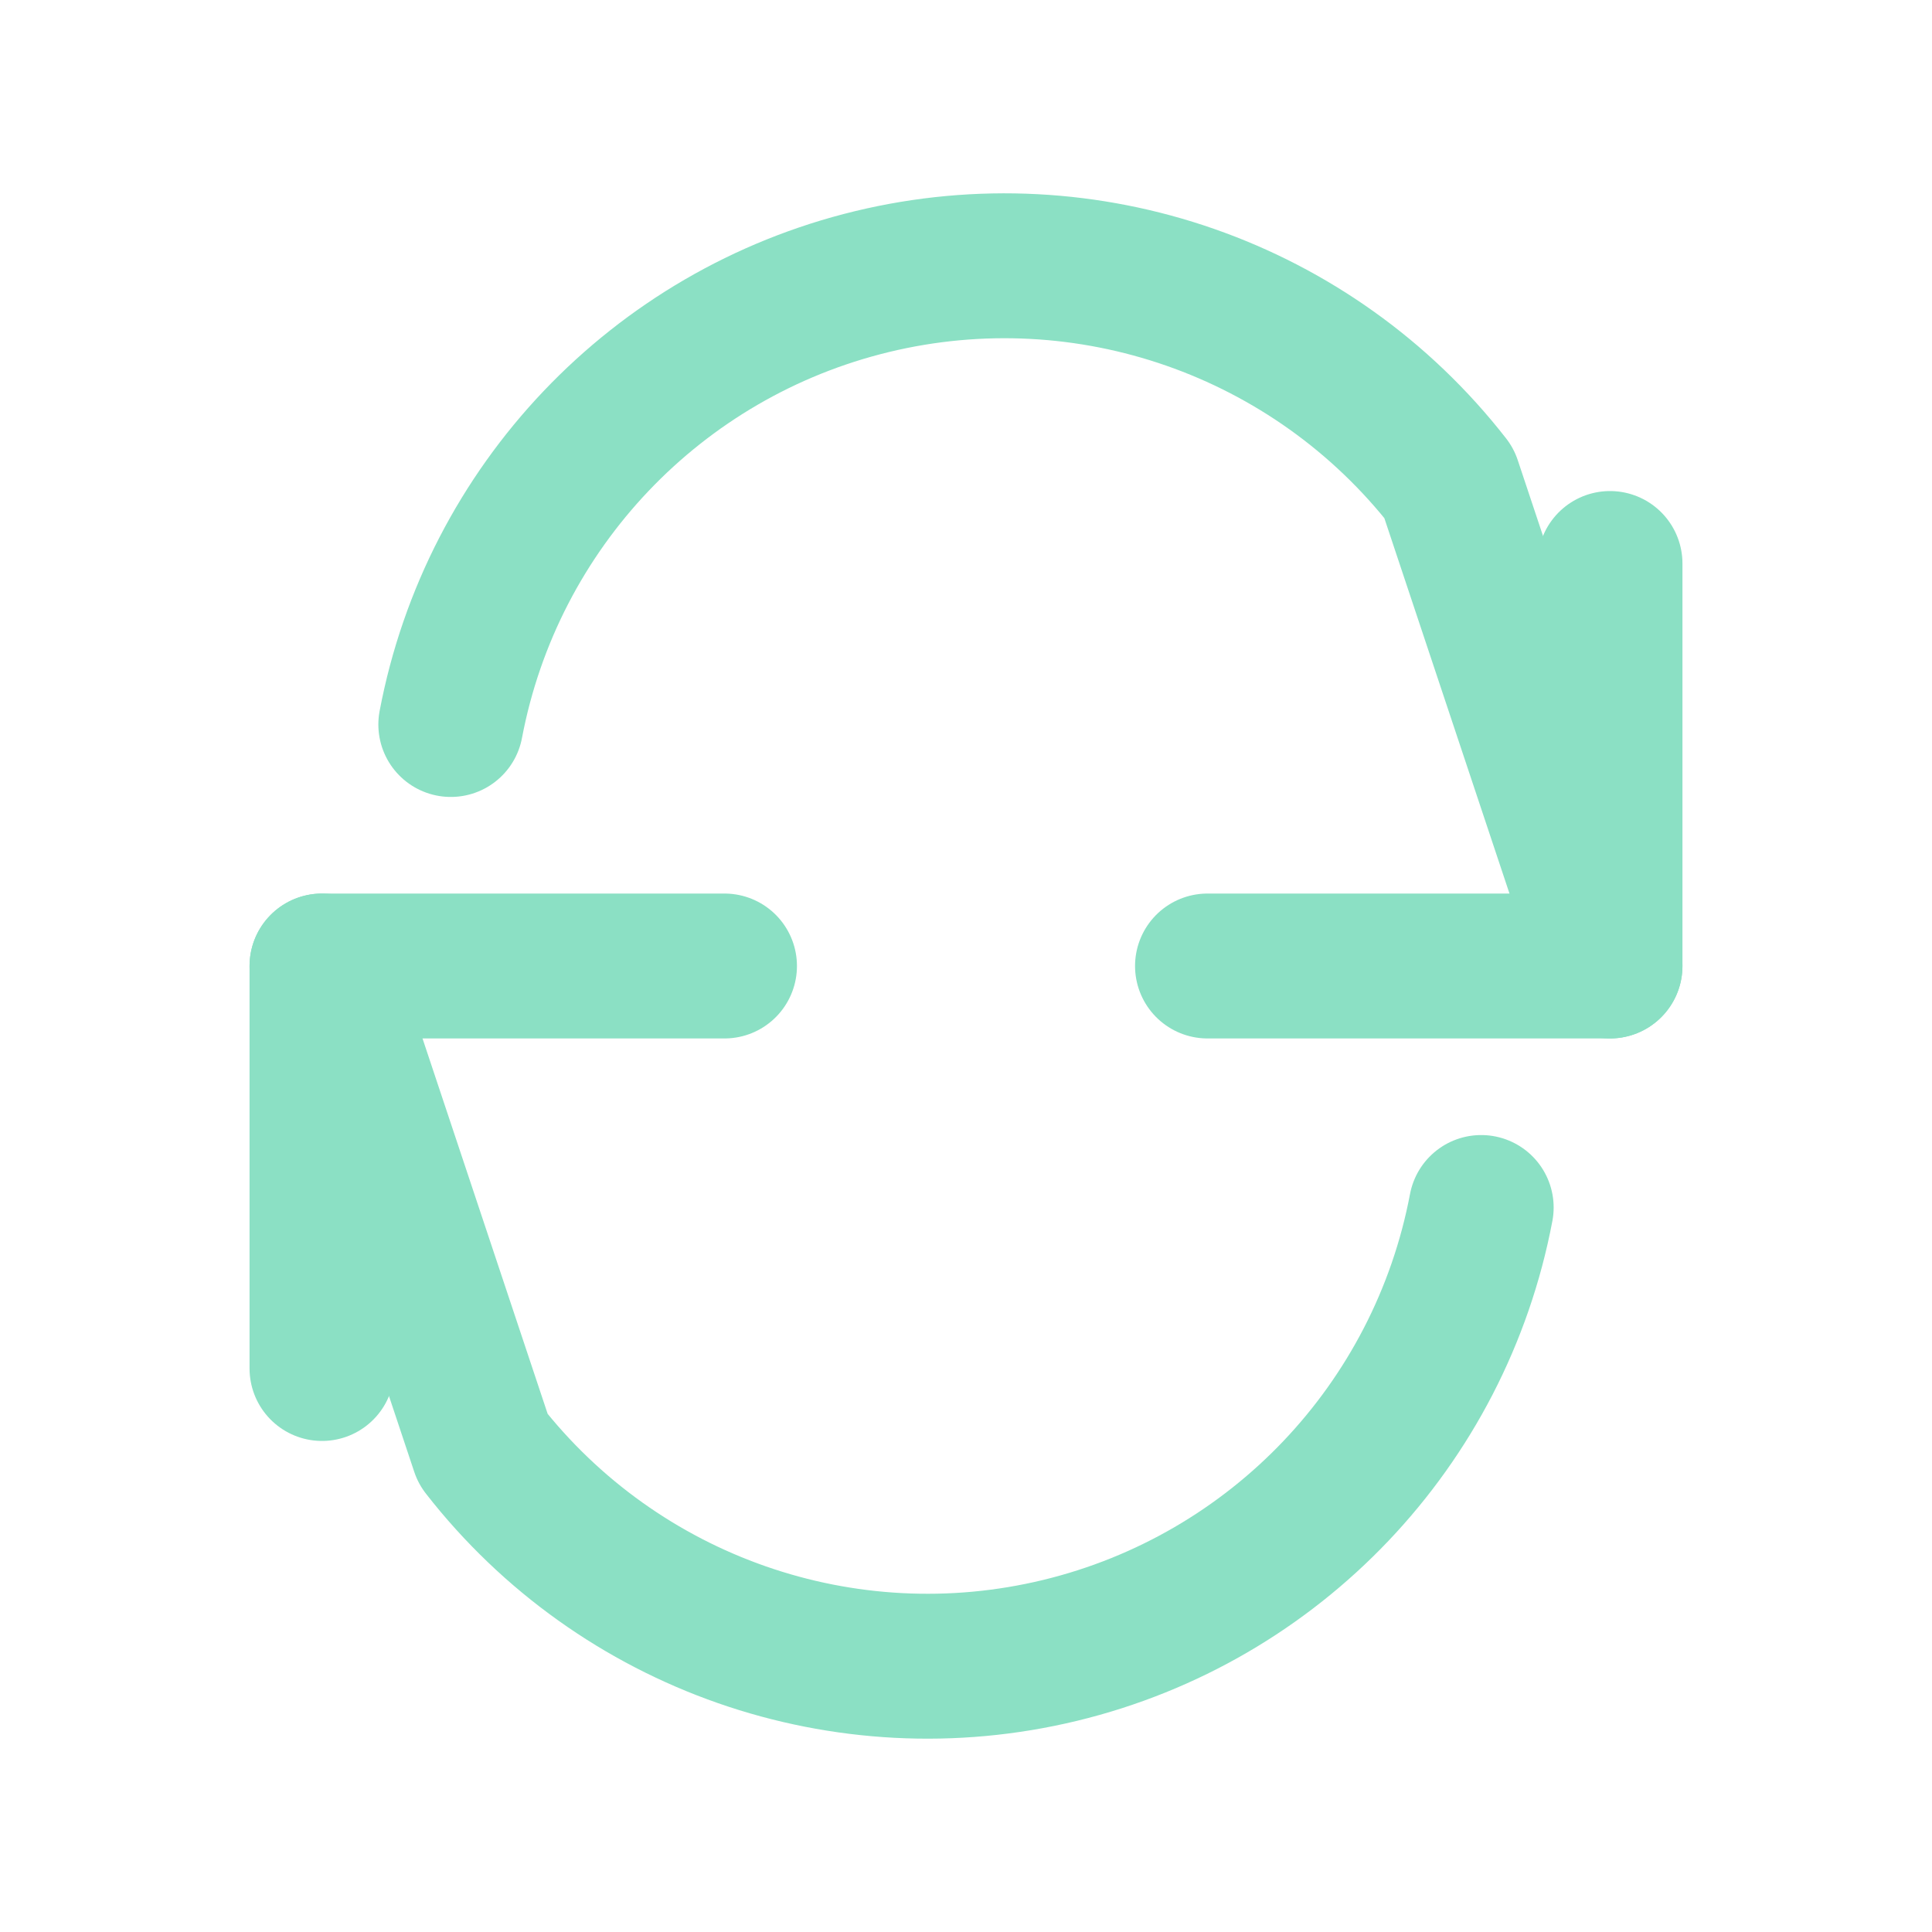
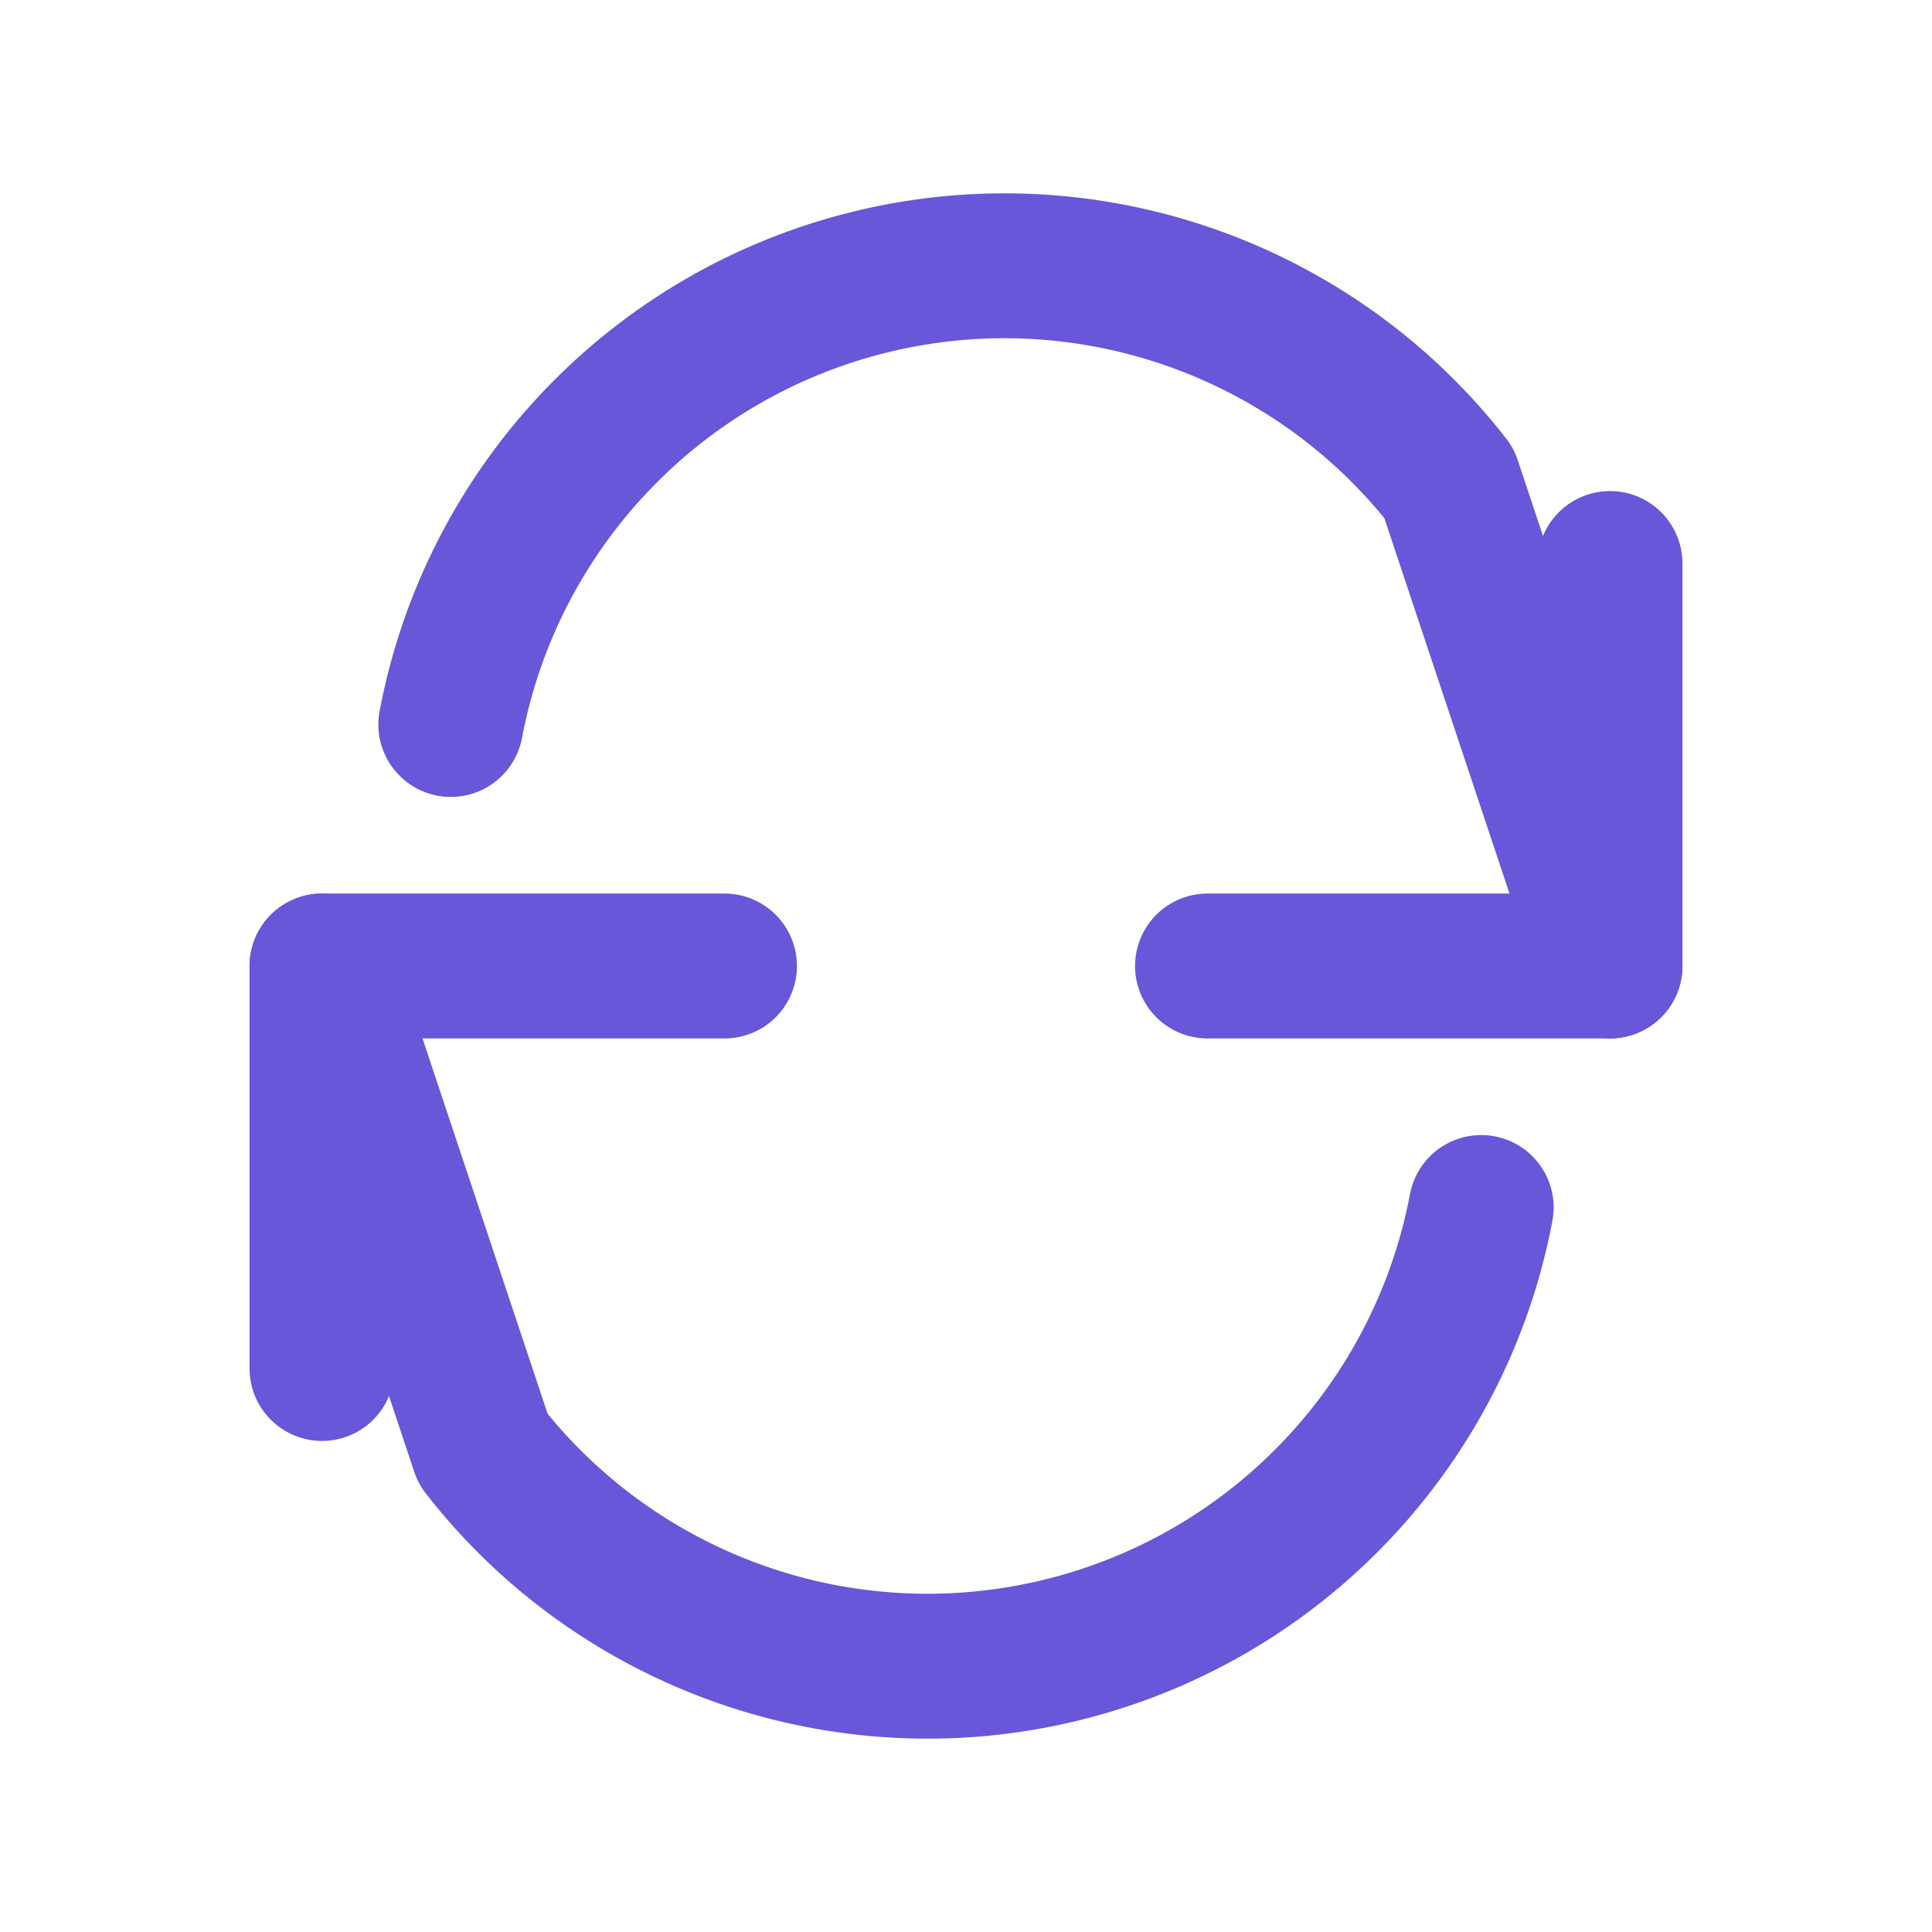
- <svg xmlns="http://www.w3.org/2000/svg" viewBox="0 0 24 24" fill="none" stroke="#8be0c4" stroke-width="1.8" stroke-linecap="round" stroke-linejoin="round">
+ <svg xmlns="http://www.w3.org/2000/svg" viewBox="0 0 24 24" fill="none" stroke="#6857d9" stroke-width="1.8" stroke-linecap="round" stroke-linejoin="round">
  <path d="M20 7v5h-5" />
  <path d="M4 17v-5h5" />
  <path d="M5.6 9A7 7 0 0 1 18 6l2 6M4 12l2 6a7 7 0 0 0 12.4-3" />
</svg>
